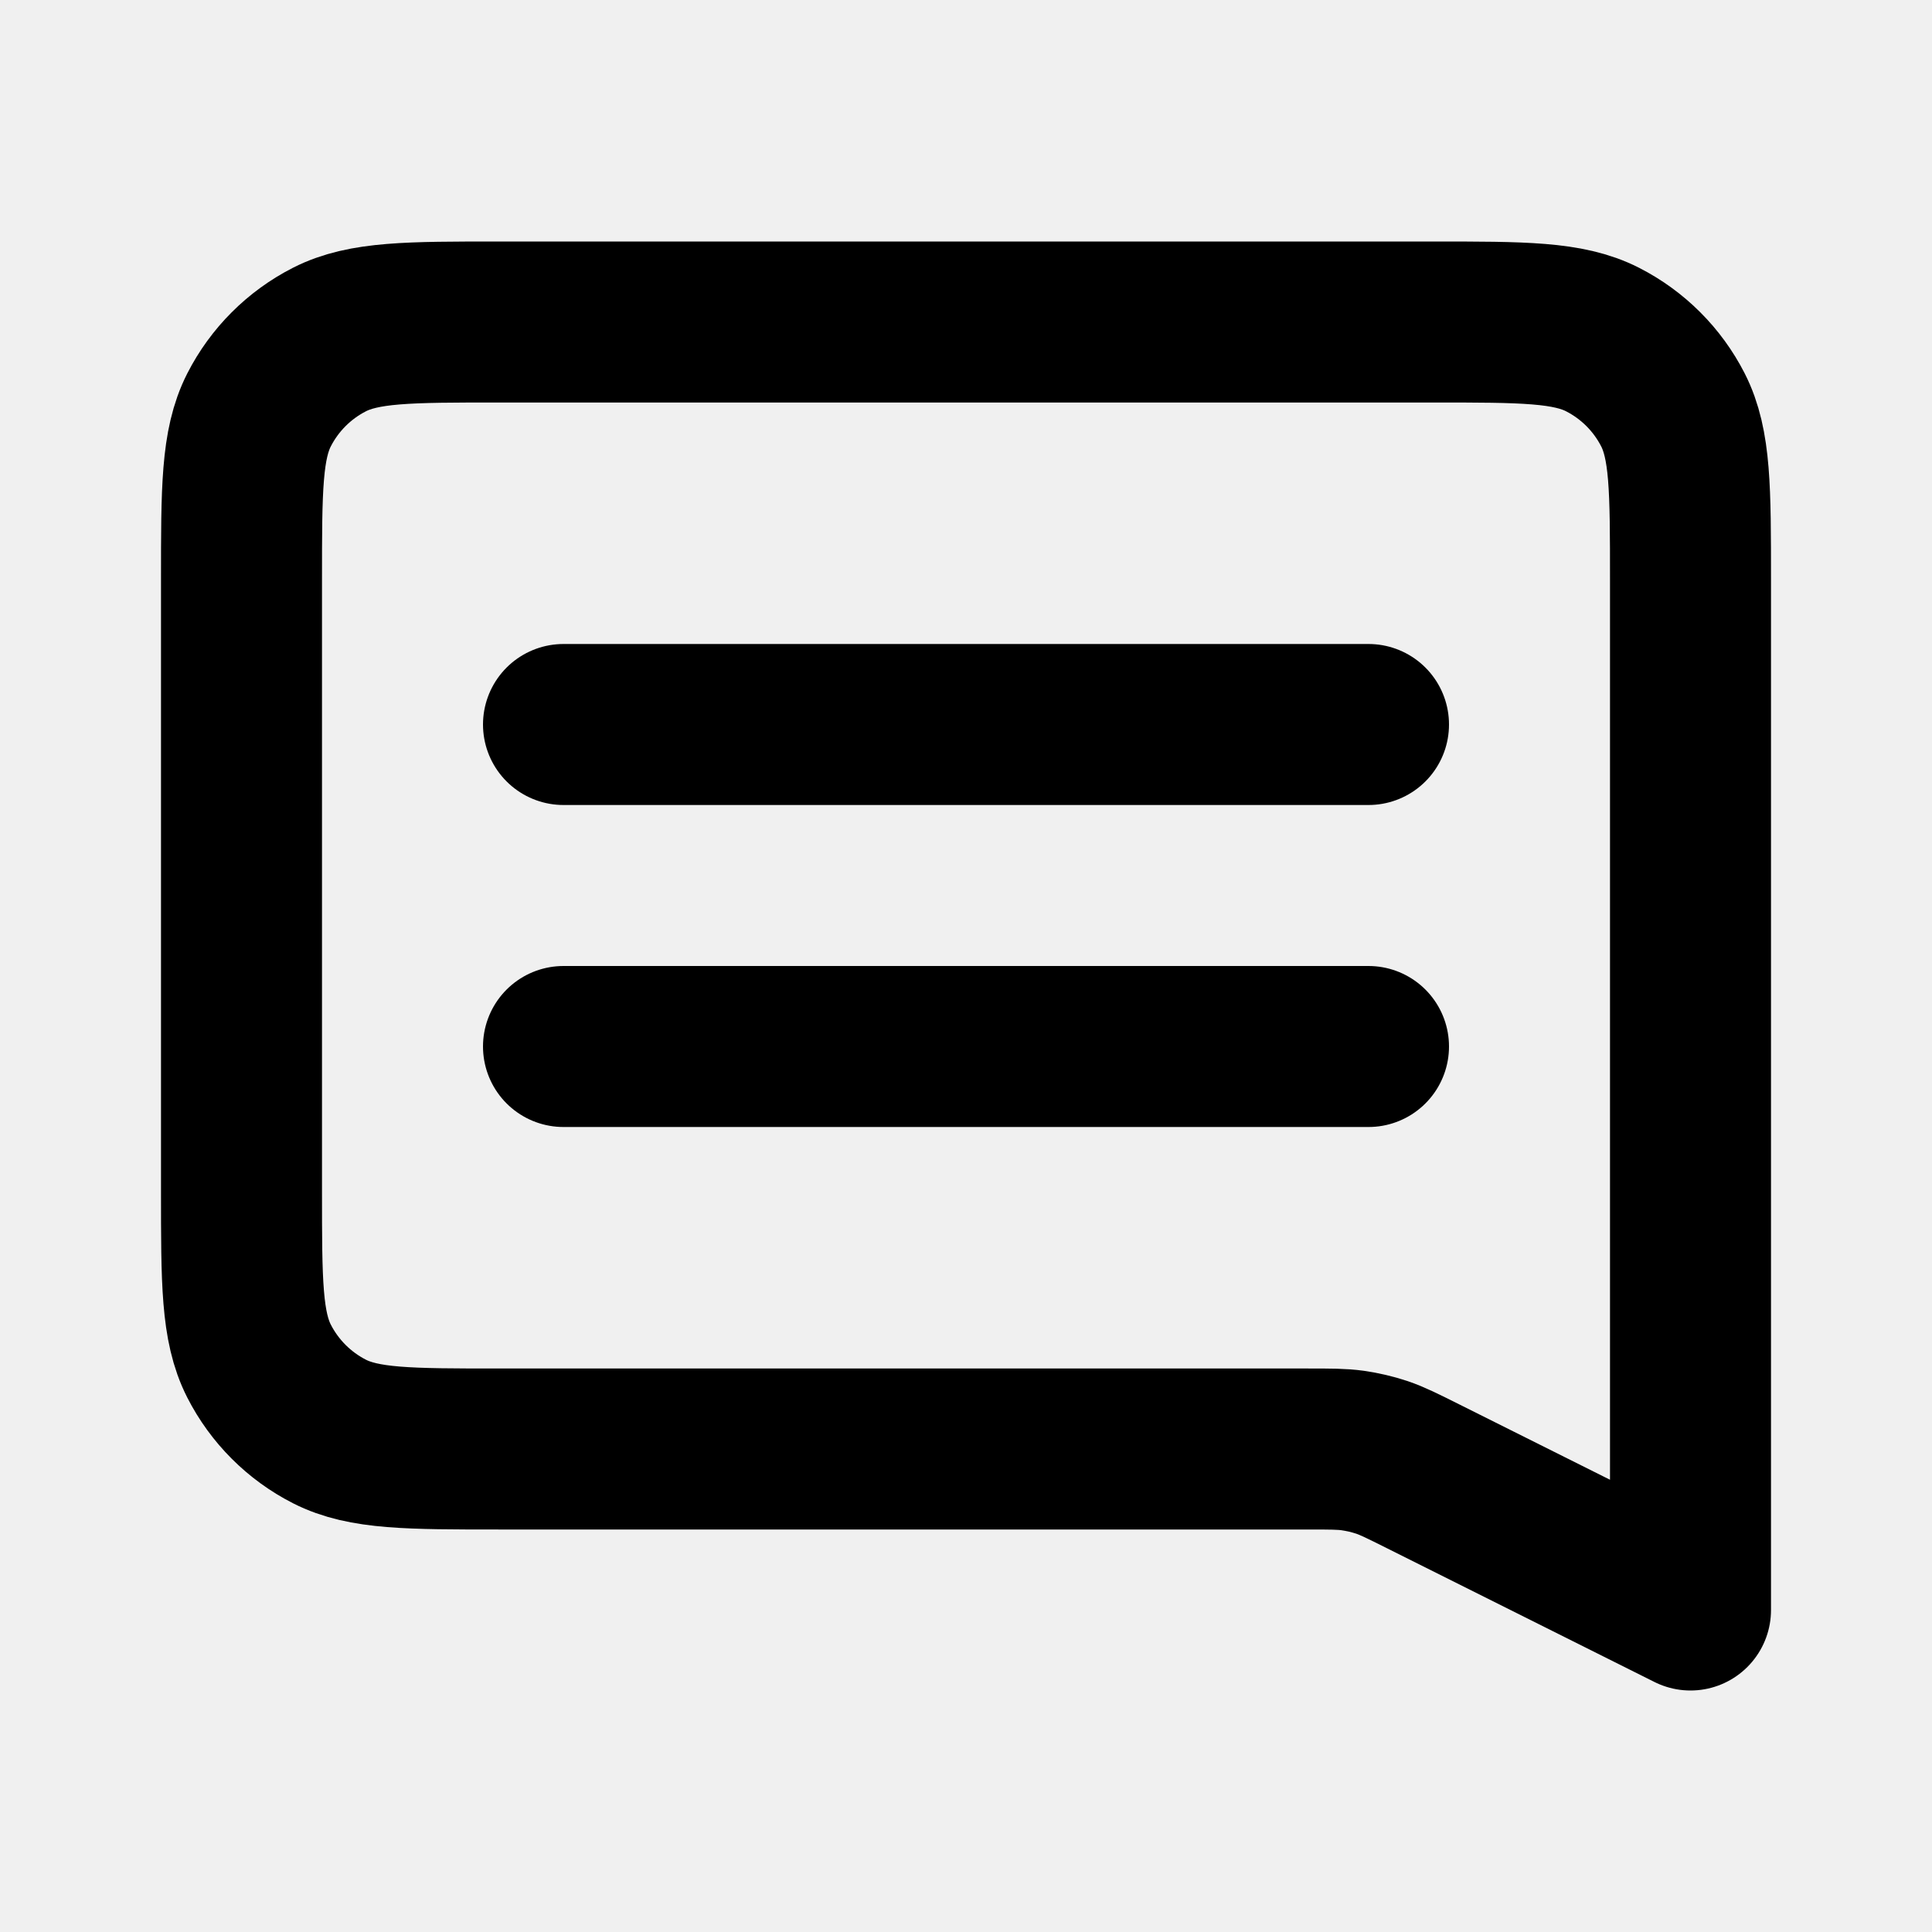
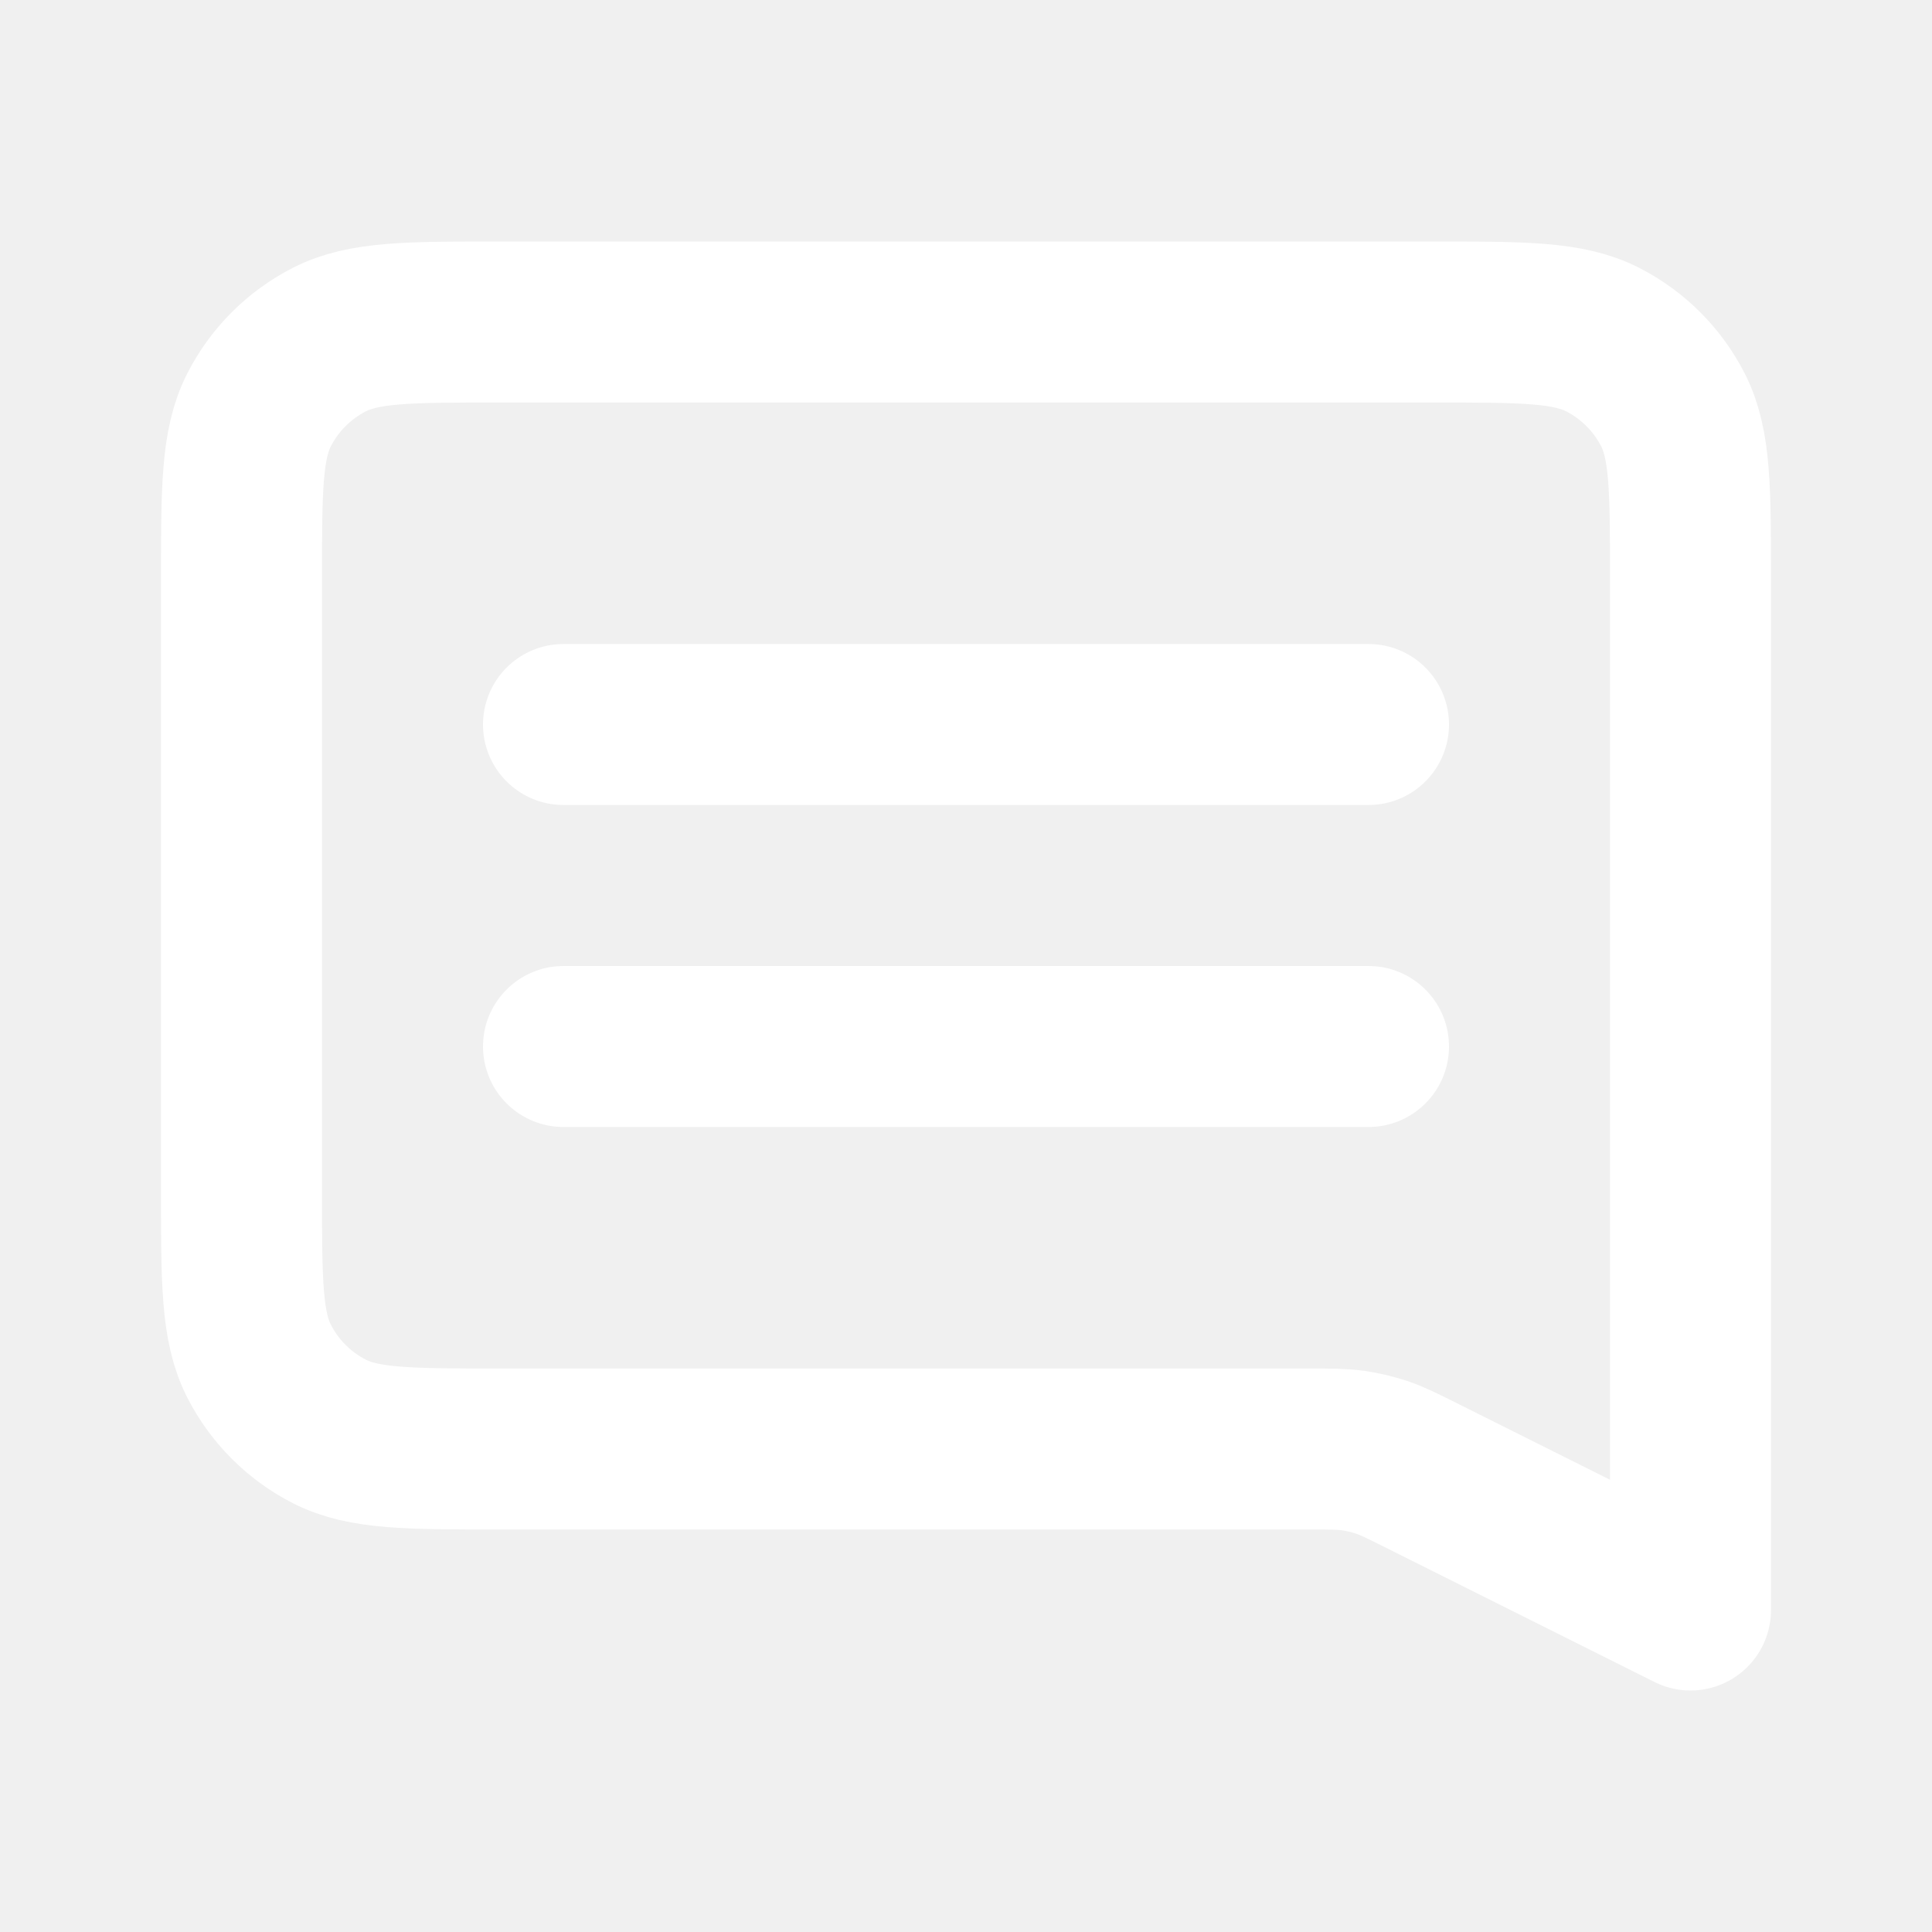
<svg xmlns="http://www.w3.org/2000/svg" width="800px" height="800px" viewBox="0 0 24 24" fill="none">
-   <path d="M7 9H17M7 13H17M21 20L17.676 18.338C17.424 18.212 17.298 18.149 17.166 18.104C17.048 18.065 16.928 18.037 16.805 18.019C16.667 18 16.526 18 16.245 18H6.2C5.08 18 4.52 18 4.092 17.782C3.716 17.59 3.41 17.284 3.218 16.908C3 16.48 3 15.92 3 14.8V7.2C3 6.08 3 5.52 3.218 5.092C3.41 4.716 3.716 4.41 4.092 4.218C4.52 4 5.08 4 6.2 4H17.8C18.92 4 19.48 4 19.908 4.218C20.284 4.41 20.59 4.716 20.782 5.092C21 5.52 21 6.08 21 7.2V20Z" stroke="#000000" stroke-width="2" stroke-linecap="round" stroke-linejoin="round" />
+   <path d="M7 9H17M7 13H17M21 20L17.676 18.338C17.424 18.212 17.298 18.149 17.166 18.104C17.048 18.065 16.928 18.037 16.805 18.019C16.667 18 16.526 18 16.245 18H6.2C5.08 18 4.52 18 4.092 17.782C3.716 17.59 3.41 17.284 3.218 16.908C3 16.48 3 15.92 3 14.8V7.2C3 6.08 3 5.52 3.218 5.092C3.41 4.716 3.716 4.41 4.092 4.218C4.52 4 5.08 4 6.2 4H17.8C18.92 4 19.48 4 19.908 4.218C20.284 4.41 20.59 4.716 20.782 5.092C21 5.52 21 6.08 21 7.2V20Z" stroke="#ffffff" stroke-width="2" stroke-linecap="round" stroke-linejoin="round" />
</svg>
